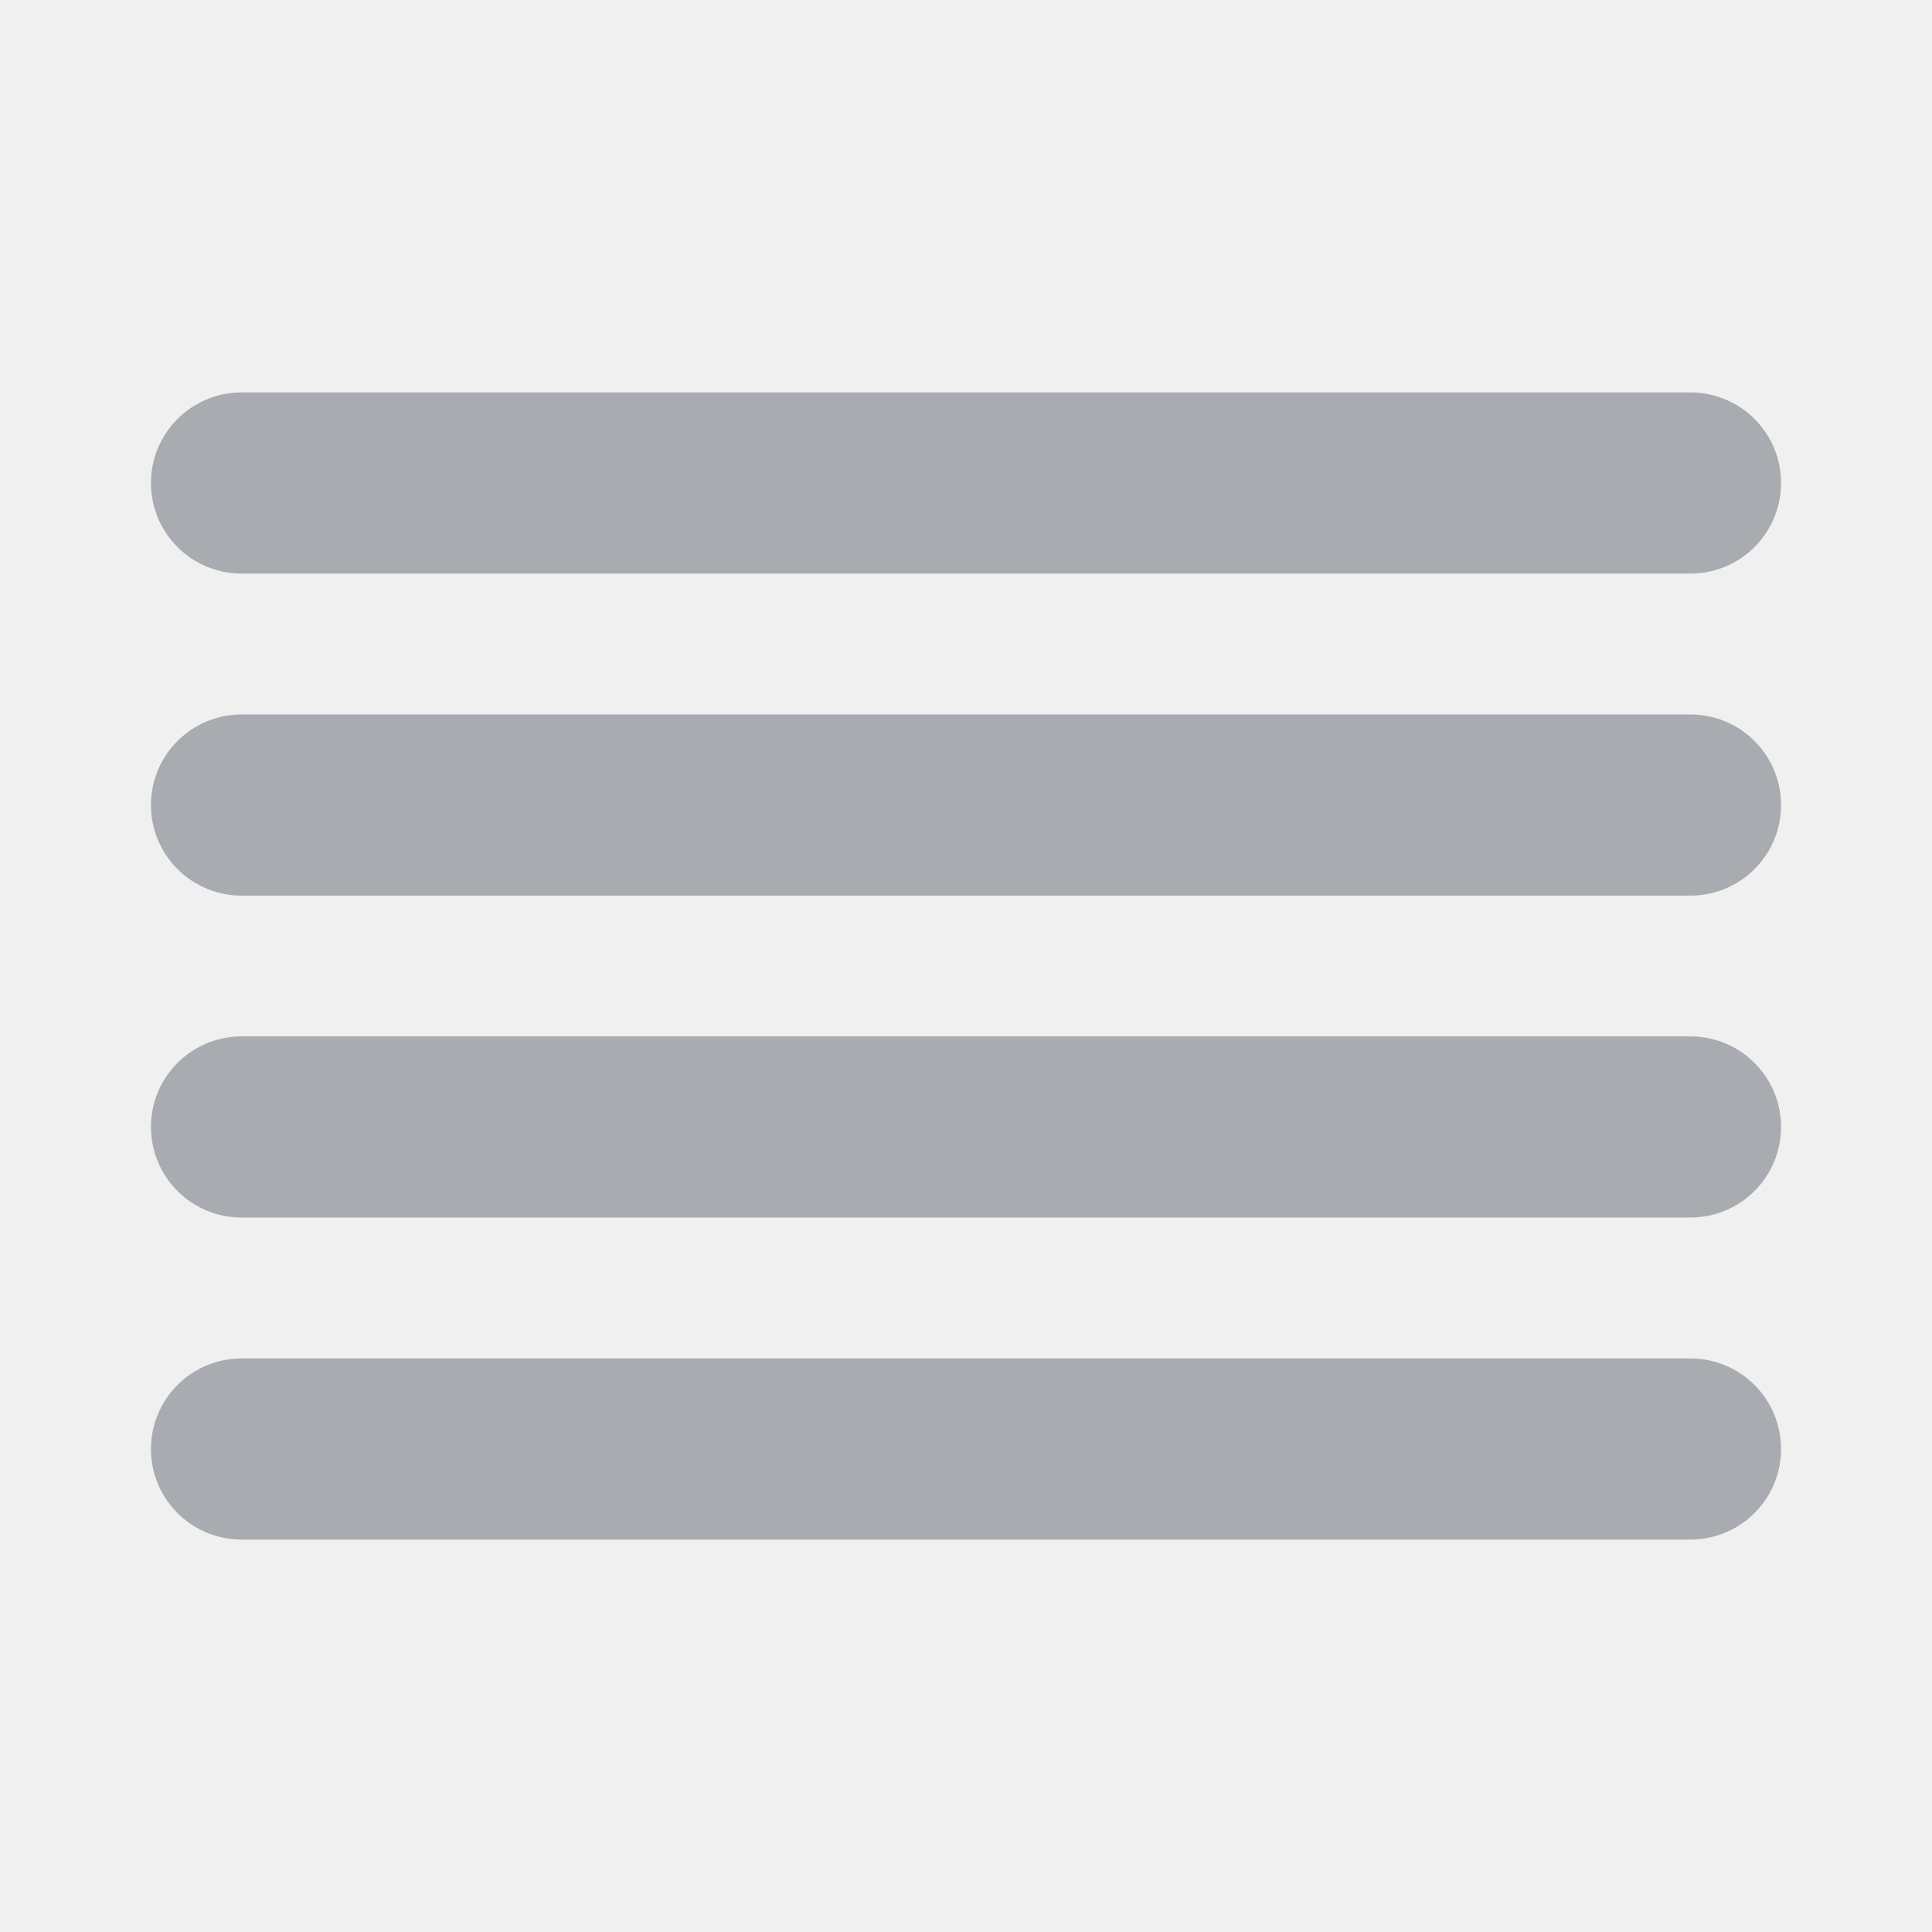
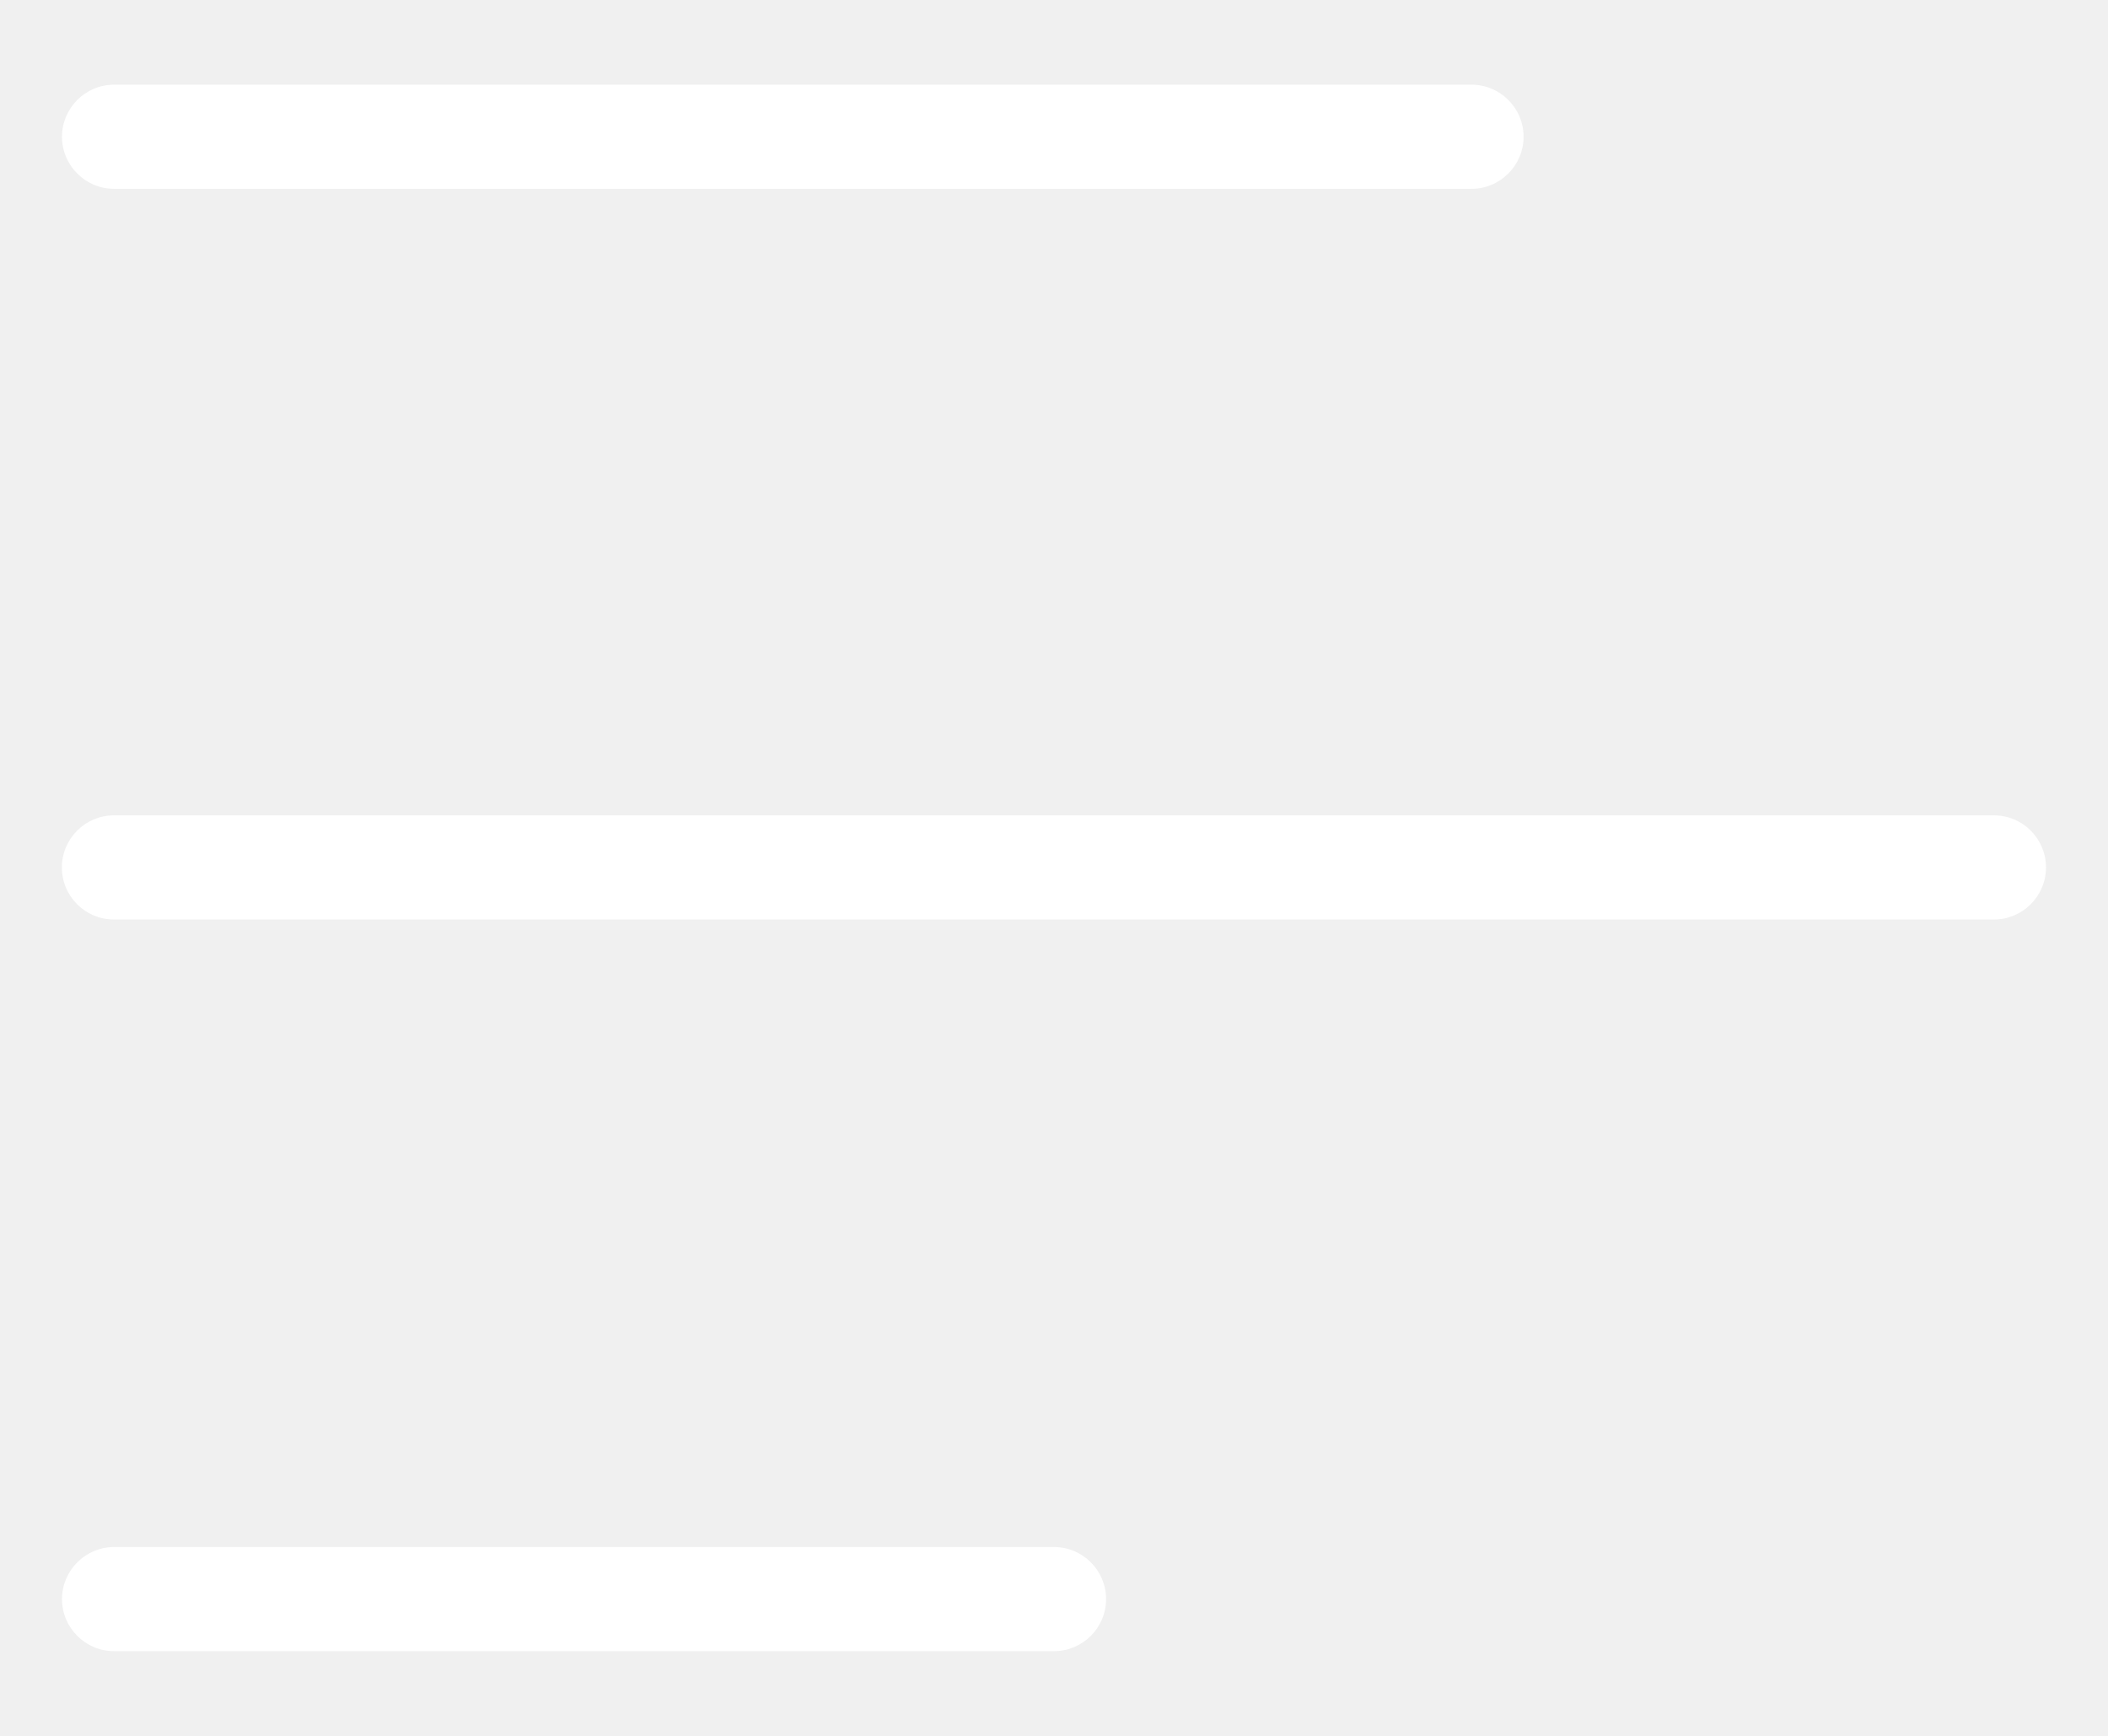
- <svg xmlns="http://www.w3.org/2000/svg" width="16" height="16" viewBox="0 0 16 16" fill="none">
-   <path d="M14 6.667H2M14 4H2M14 9.333H2M14 12H2" stroke="#A8ACB1" stroke-width="1.5" stroke-linecap="round" stroke-linejoin="round" />
+ <svg xmlns="http://www.w3.org/2000/svg" fill="none" height="14" viewBox="0 0 17 14" width="17">
+   <path d="m.5 1.103c0-.231.188-.42.42-.42h10.947c.231 0 .42.188.42.42 0 .231-.189.42-.42.42h-10.947c-.231 0-.42-.188-.42-.42zm15.58 5.473h-15.161c-.231 0-.42.188-.42.42s.188.42.42.42h15.161c.231 0 .42-.188.42-.42s-.188-.42-.42-.42zm-7.58 5.901h-7.58c-.231 0-.42.189-.42.42 0 .231.188.42.42.42h7.58c.231 0 .42-.188.42-.42 0-.231-.188-.42-.42-.42z" fill="#fff" />
</svg>
